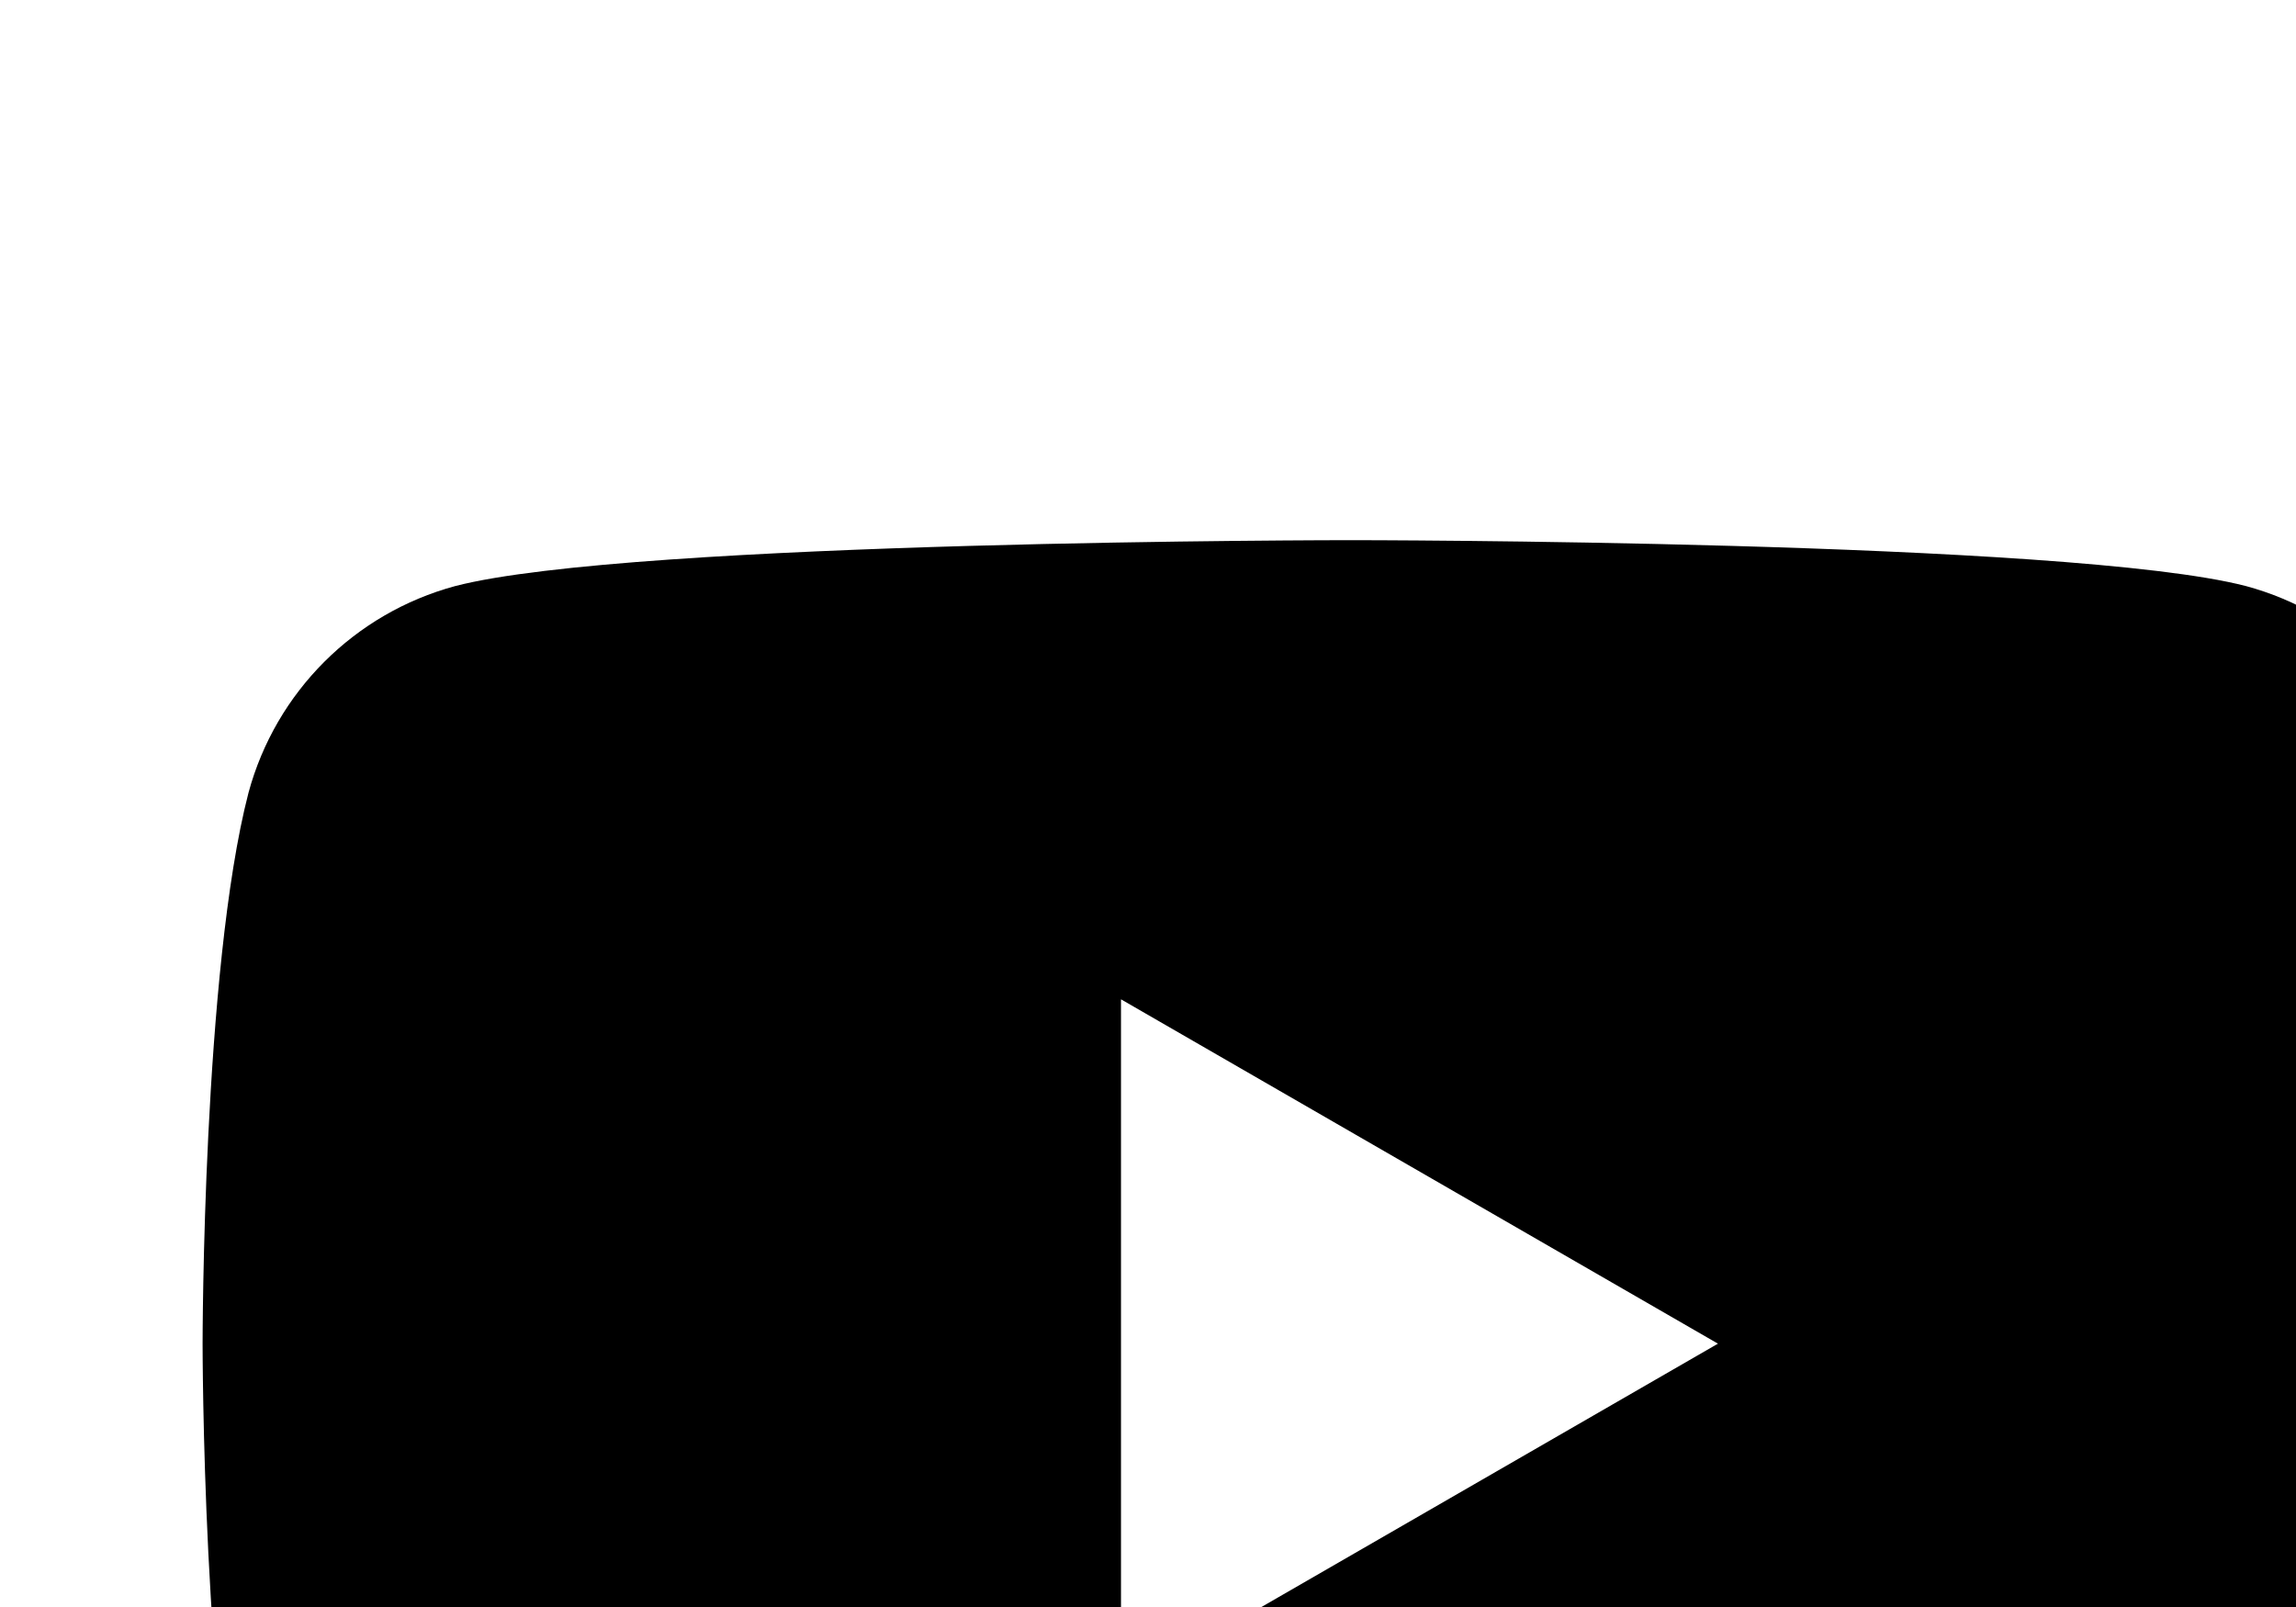
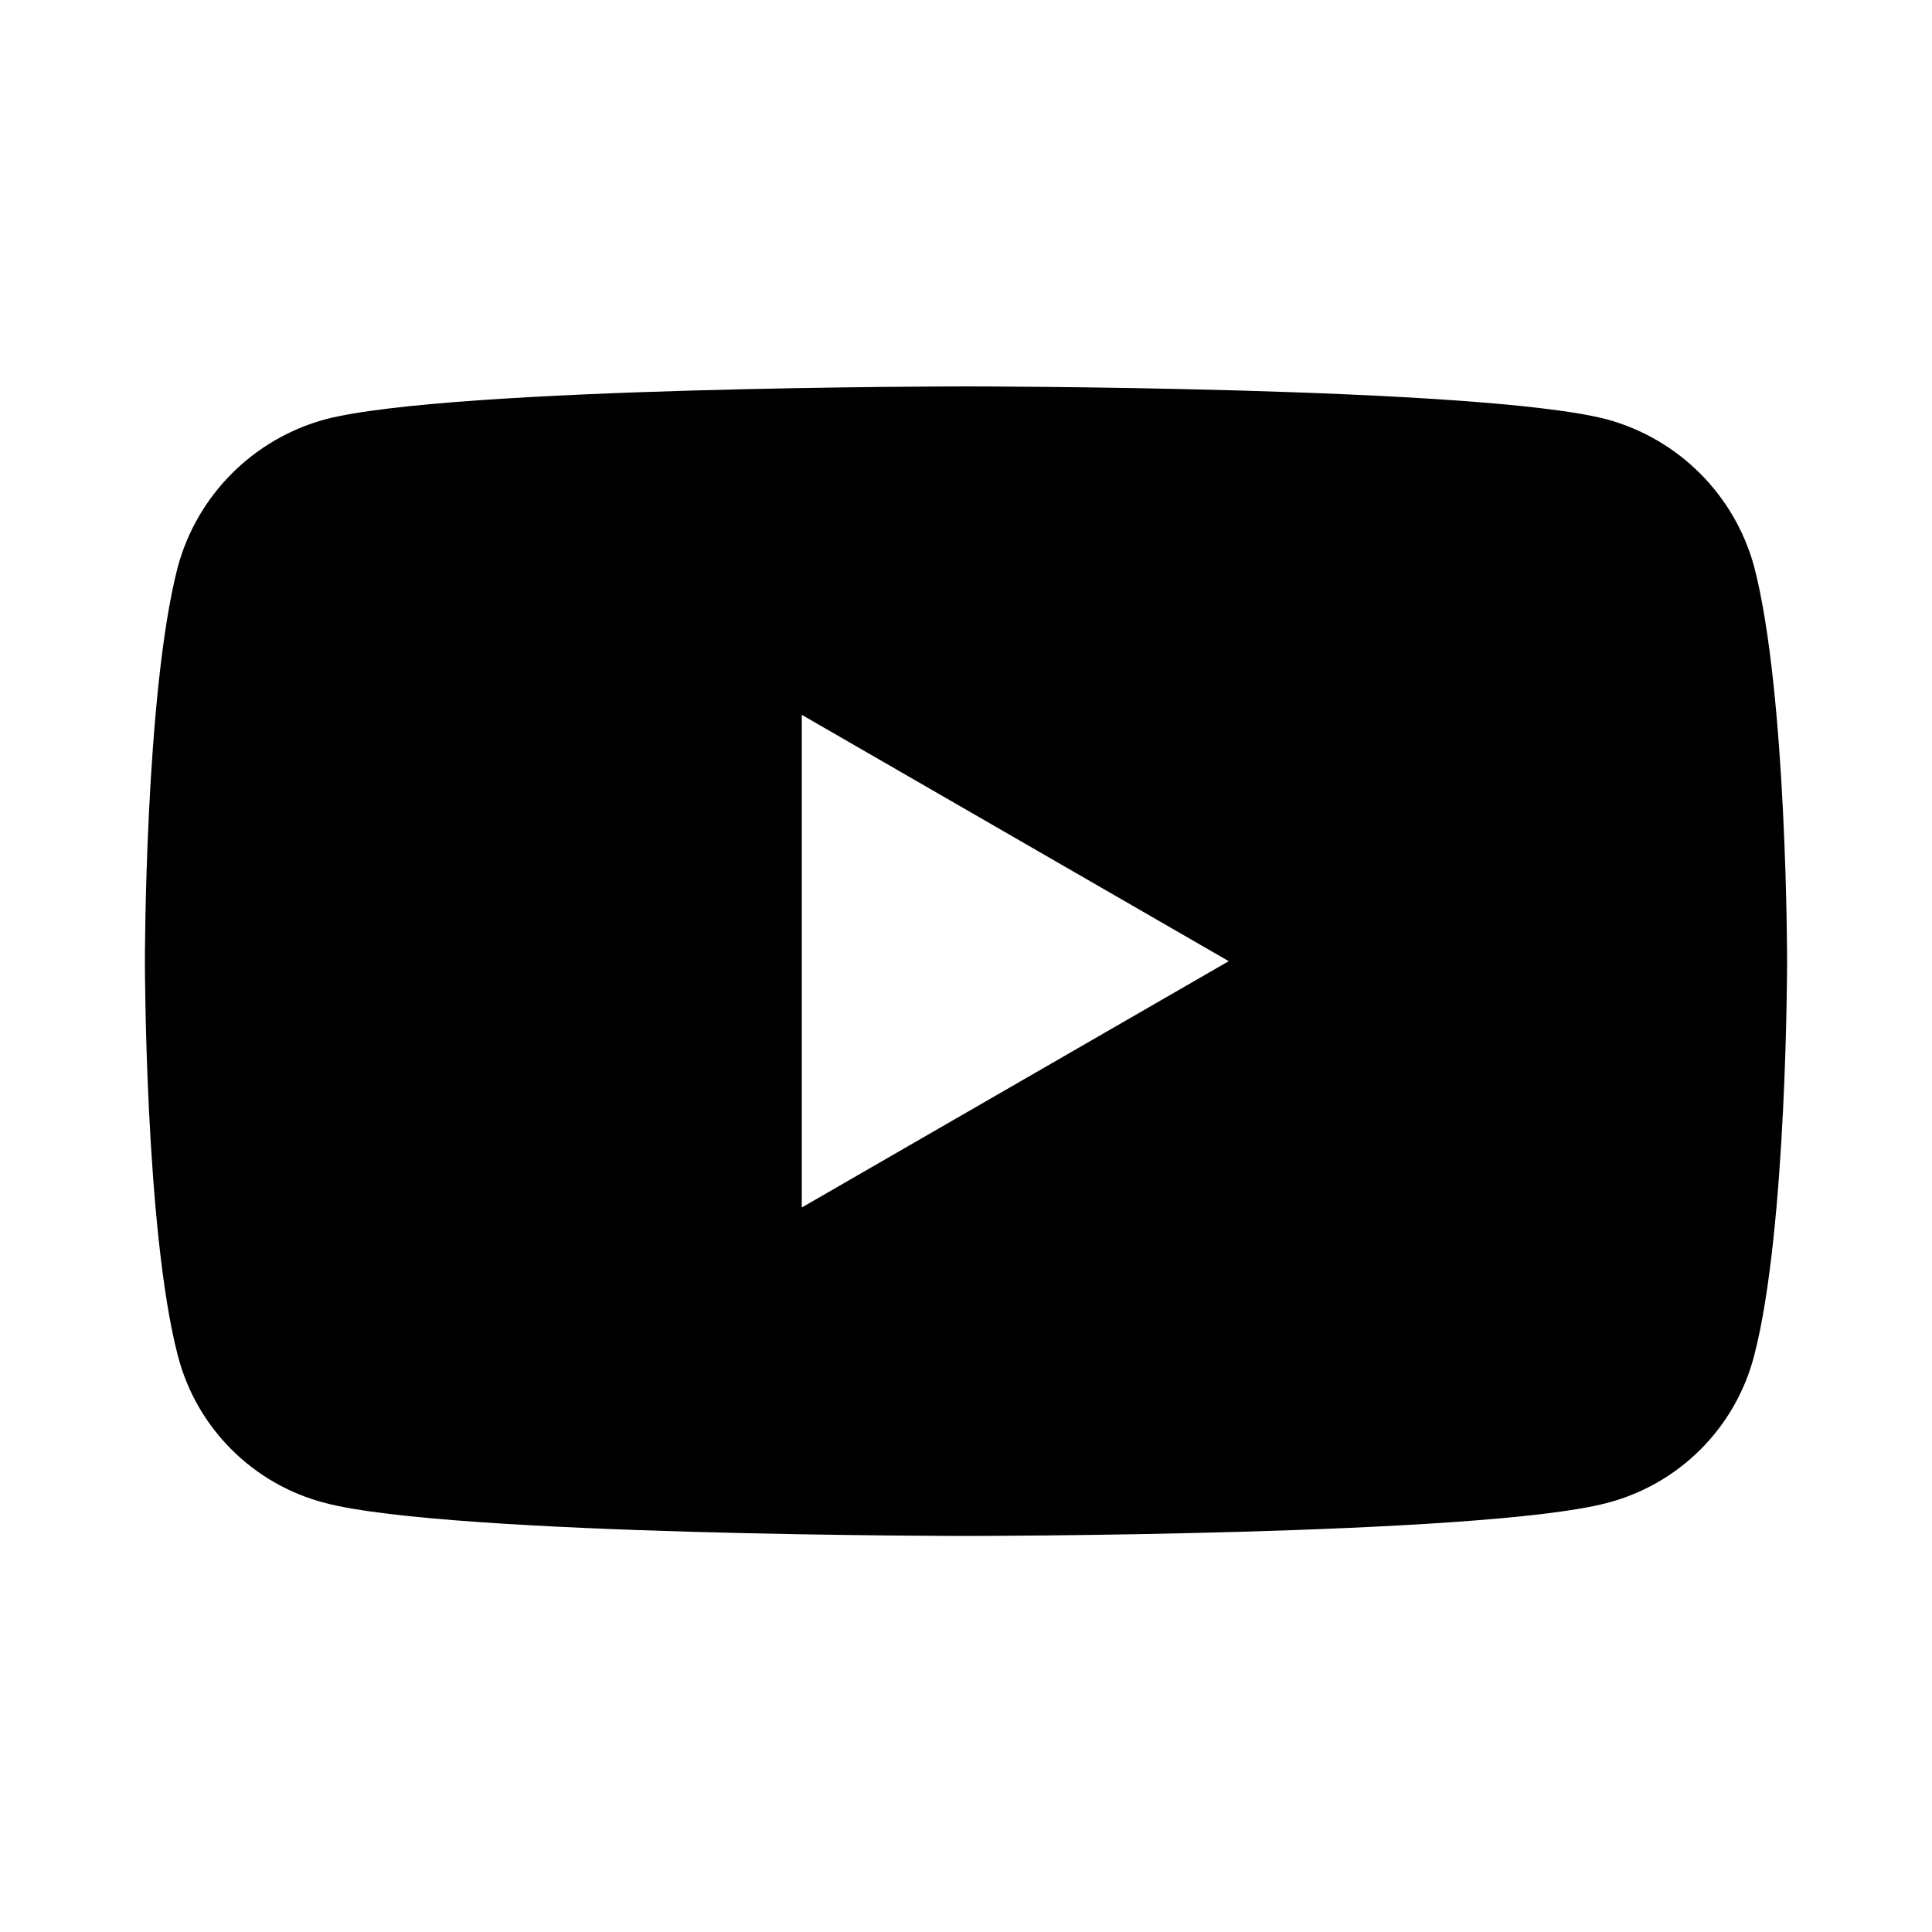
- <svg aria-hidden="true" focusable="false">
+ <svg aria-hidden="true" focusable="false" class="icon icon-youtube" viewBox="0 0 20 20">
  <path fill="currentColor" d="M18.16 5.87c.34 1.309.34 4.08.34 4.08s0 2.771-.34 4.08a2.125 2.125 0 0 1-1.53 1.53c-1.309.34-6.63.34-6.63.34s-5.321 0-6.63-.34a2.125 2.125 0 0 1-1.53-1.53c-.34-1.309-.34-4.08-.34-4.08s0-2.771.34-4.08a2.173 2.173 0 0 1 1.53-1.53C4.679 4 10 4 10 4s5.321 0 6.63.34a2.173 2.173 0 0 1 1.53 1.53ZM8.3 12.5l4.42-2.55L8.3 7.4v5.1Z" />
</svg>
